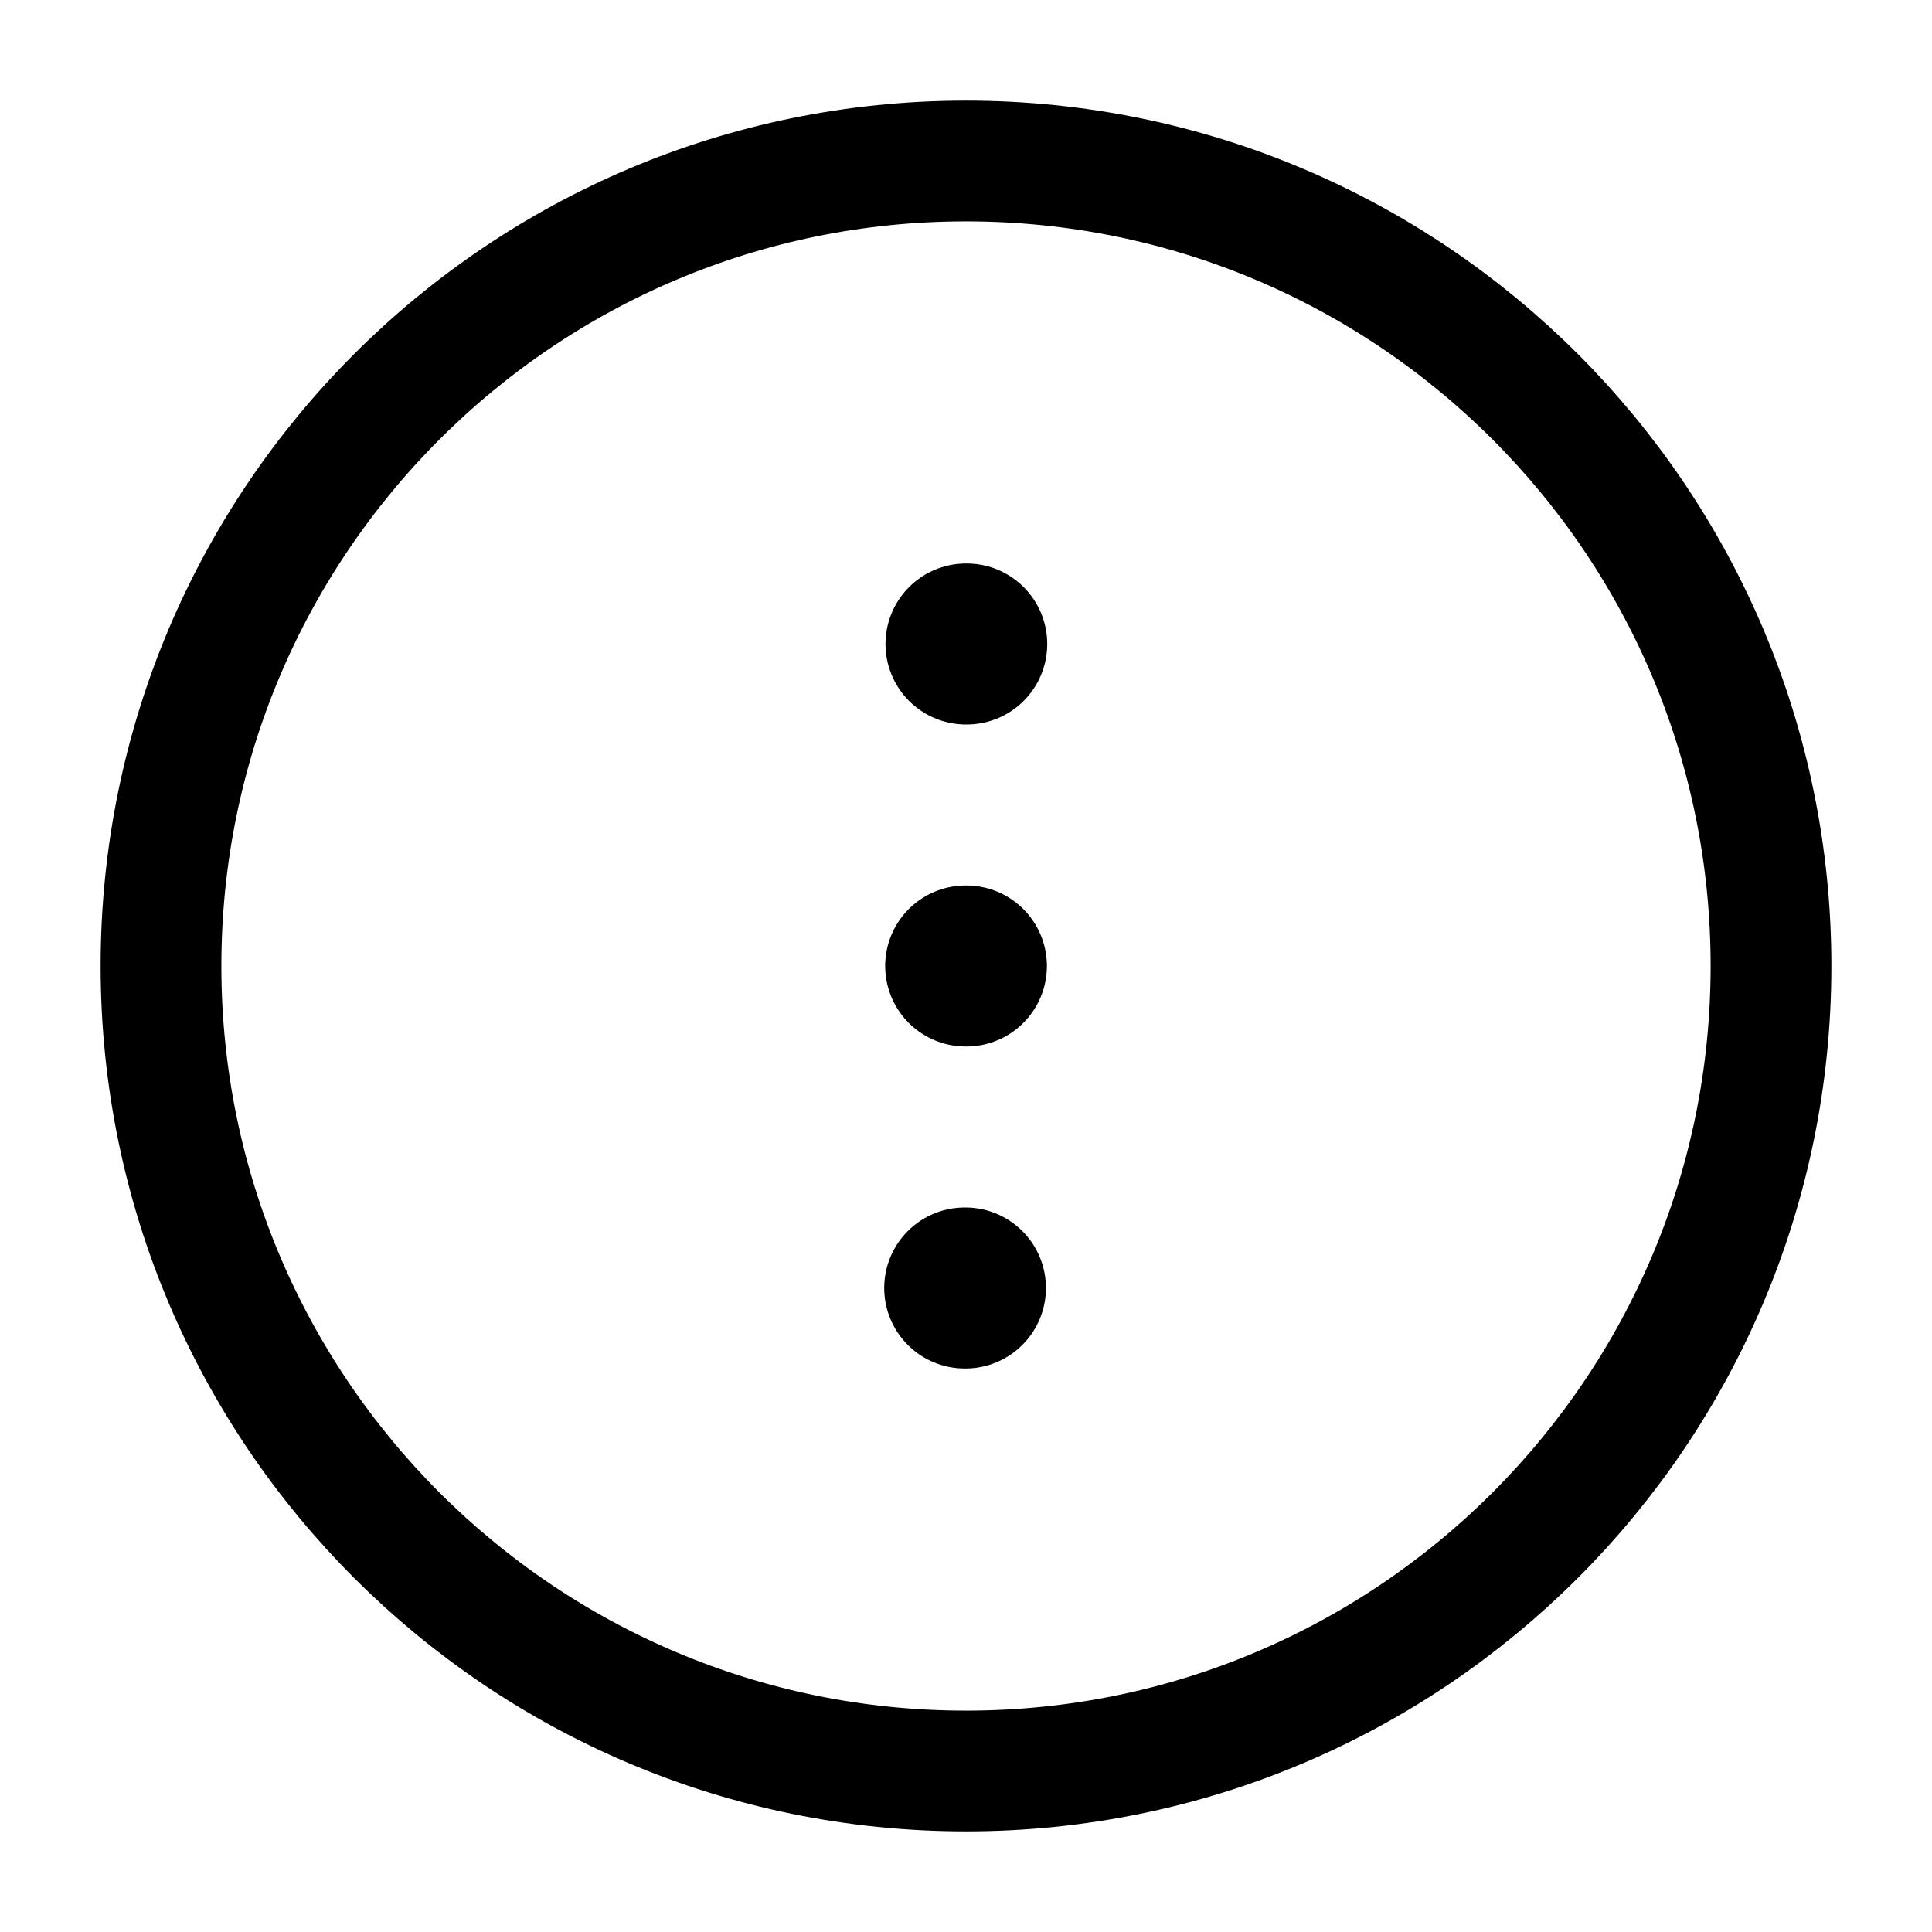
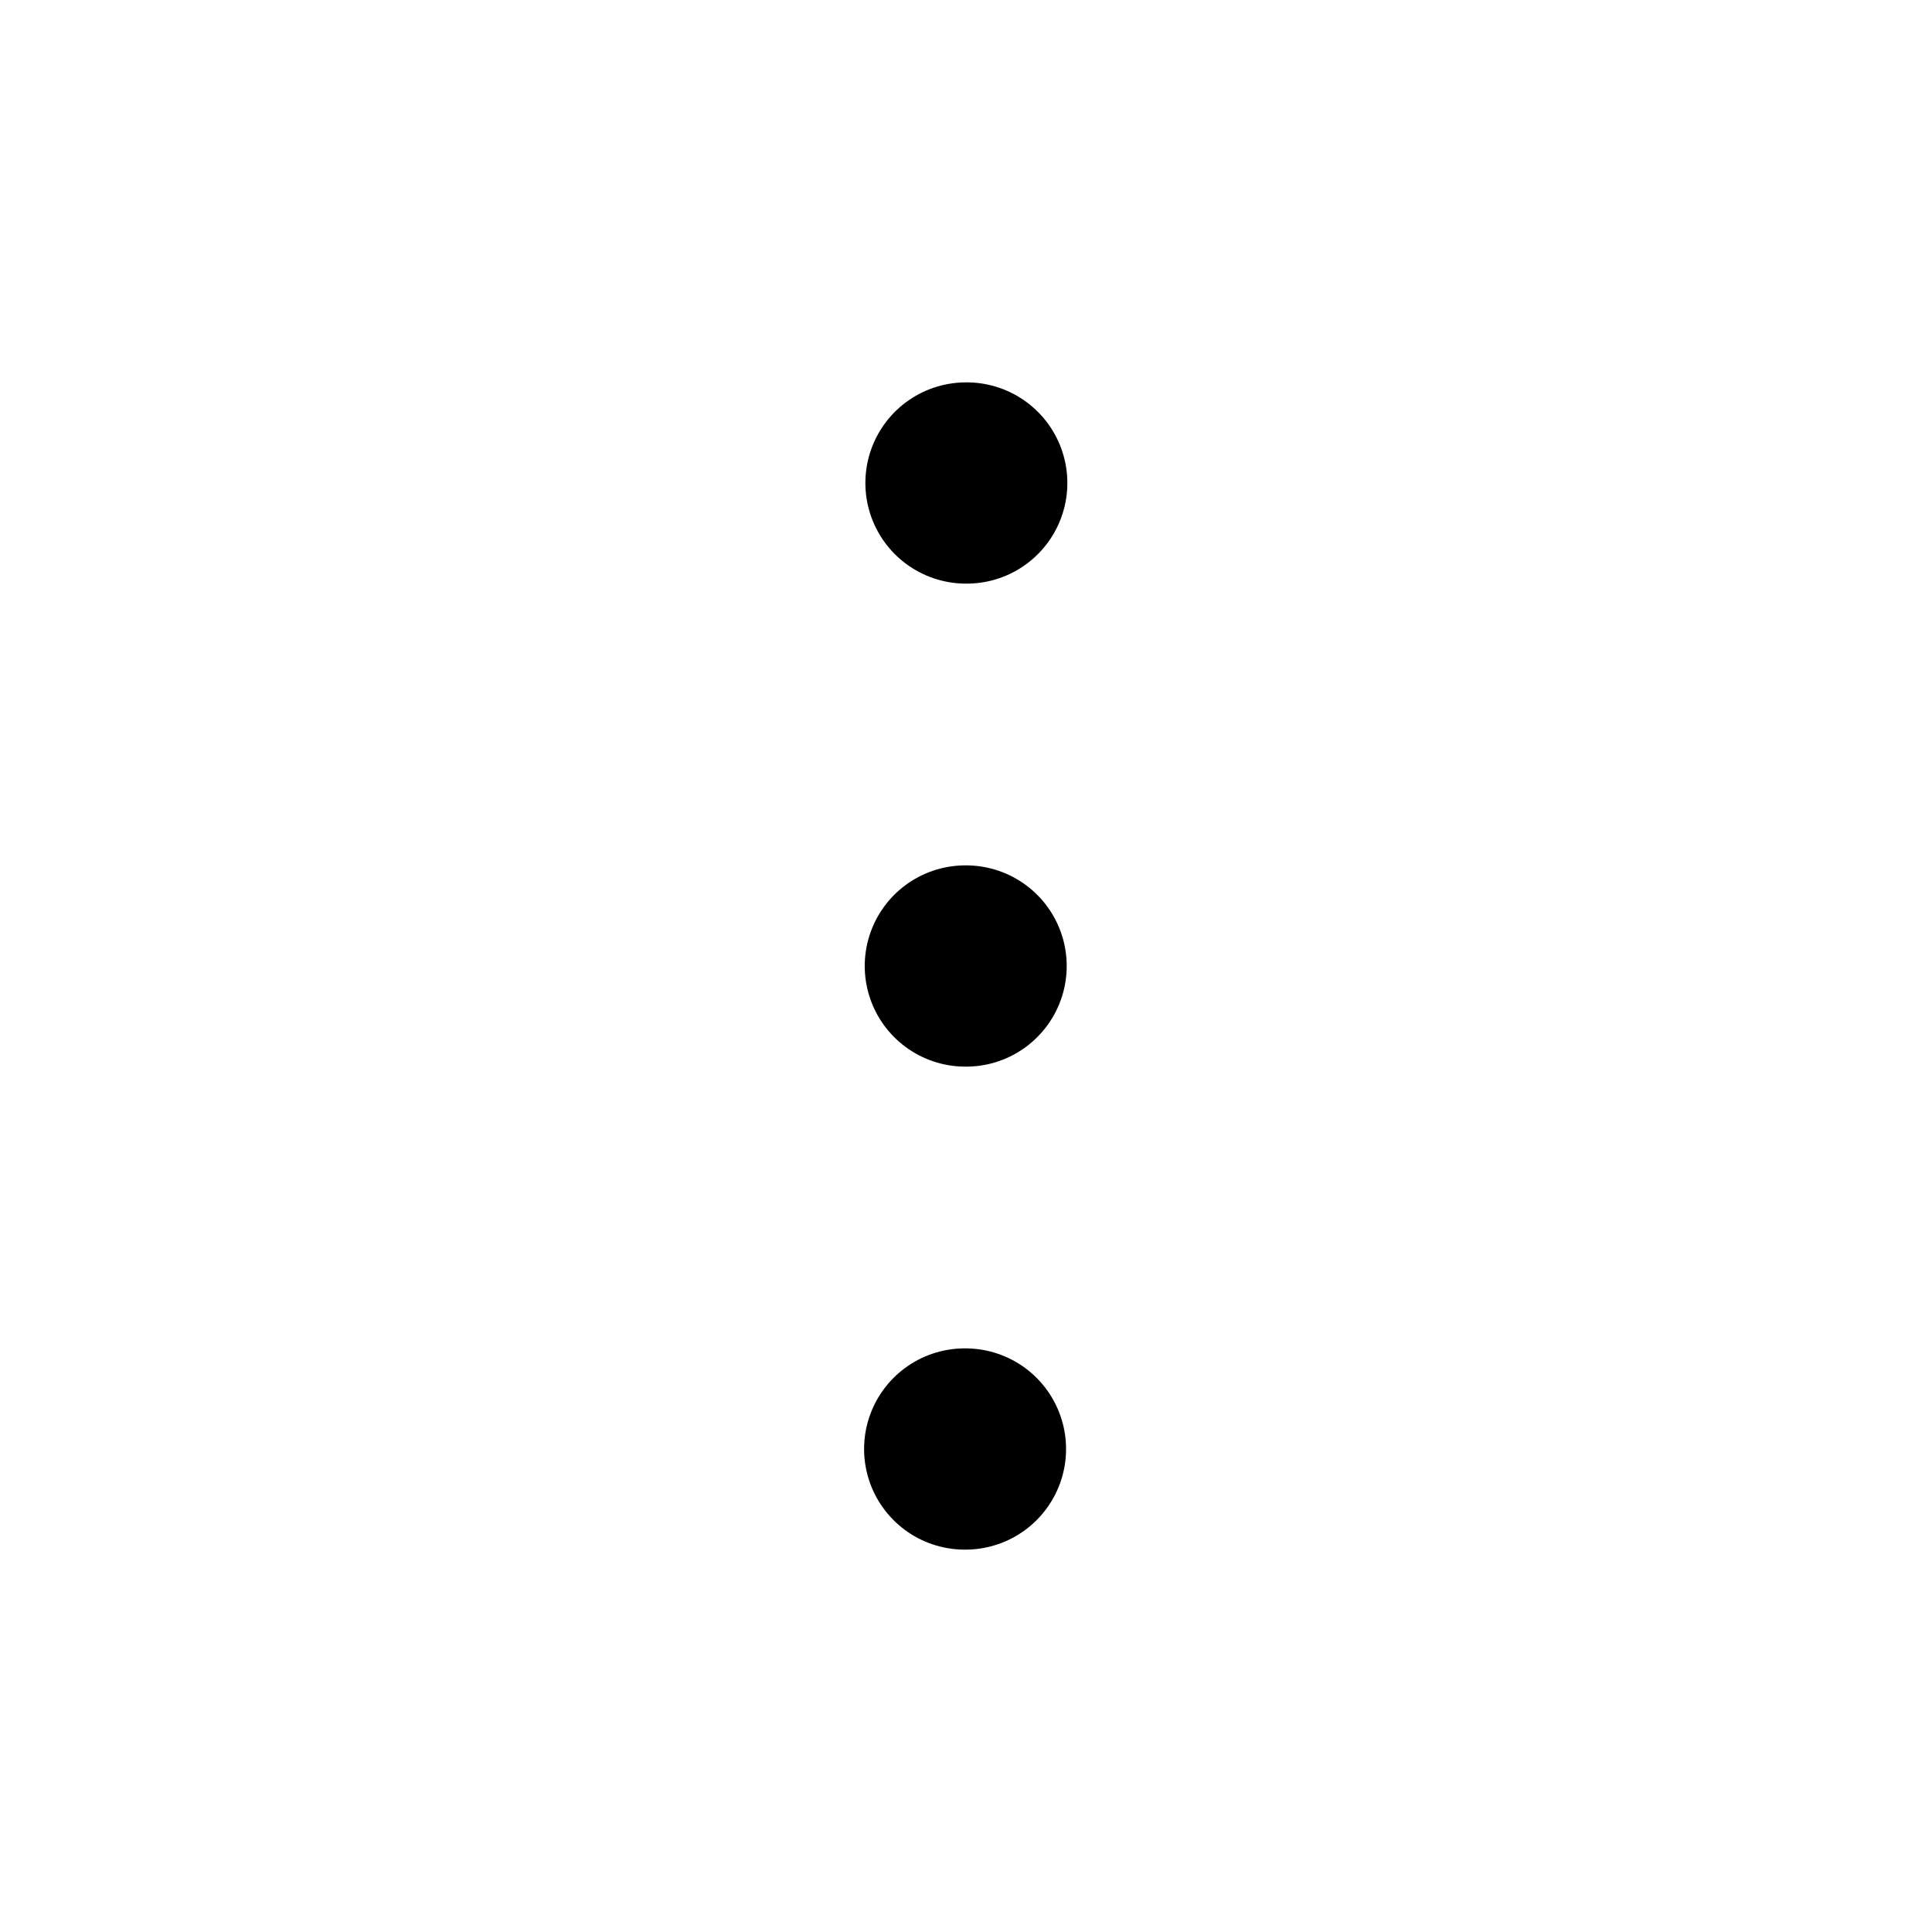
<svg xmlns="http://www.w3.org/2000/svg" viewBox="0 0 24 24" color="currentColor" fill="none">
-   <path d="M11.996 12H12.005" stroke="currentColor" stroke-width="2" stroke-linecap="round" stroke-linejoin="round" />
-   <path d="M11.984 16H11.993" stroke="currentColor" stroke-width="2" stroke-linecap="round" stroke-linejoin="round" />
-   <path d="M12 8H12.009" stroke="currentColor" stroke-width="2" stroke-linecap="round" stroke-linejoin="round" />
-   <path d="M22 12C22 6.477 17.523 2 12 2C6.477 2 2 6.477 2 12C2 17.523 6.477 22 12 22C17.523 22 22 17.523 22 12Z" stroke="currentColor" stroke-width="1.5" />
+   <path d="M11.992 12H12.001" stroke="currentColor" stroke-width="2.5" stroke-linecap="round" stroke-linejoin="round" />
+   <path d="M11.984 18H11.993" stroke="currentColor" stroke-width="2.5" stroke-linecap="round" stroke-linejoin="round" />
+   <path d="M12 6H12.009" stroke="currentColor" stroke-width="2.5" stroke-linecap="round" stroke-linejoin="round" />
</svg>
